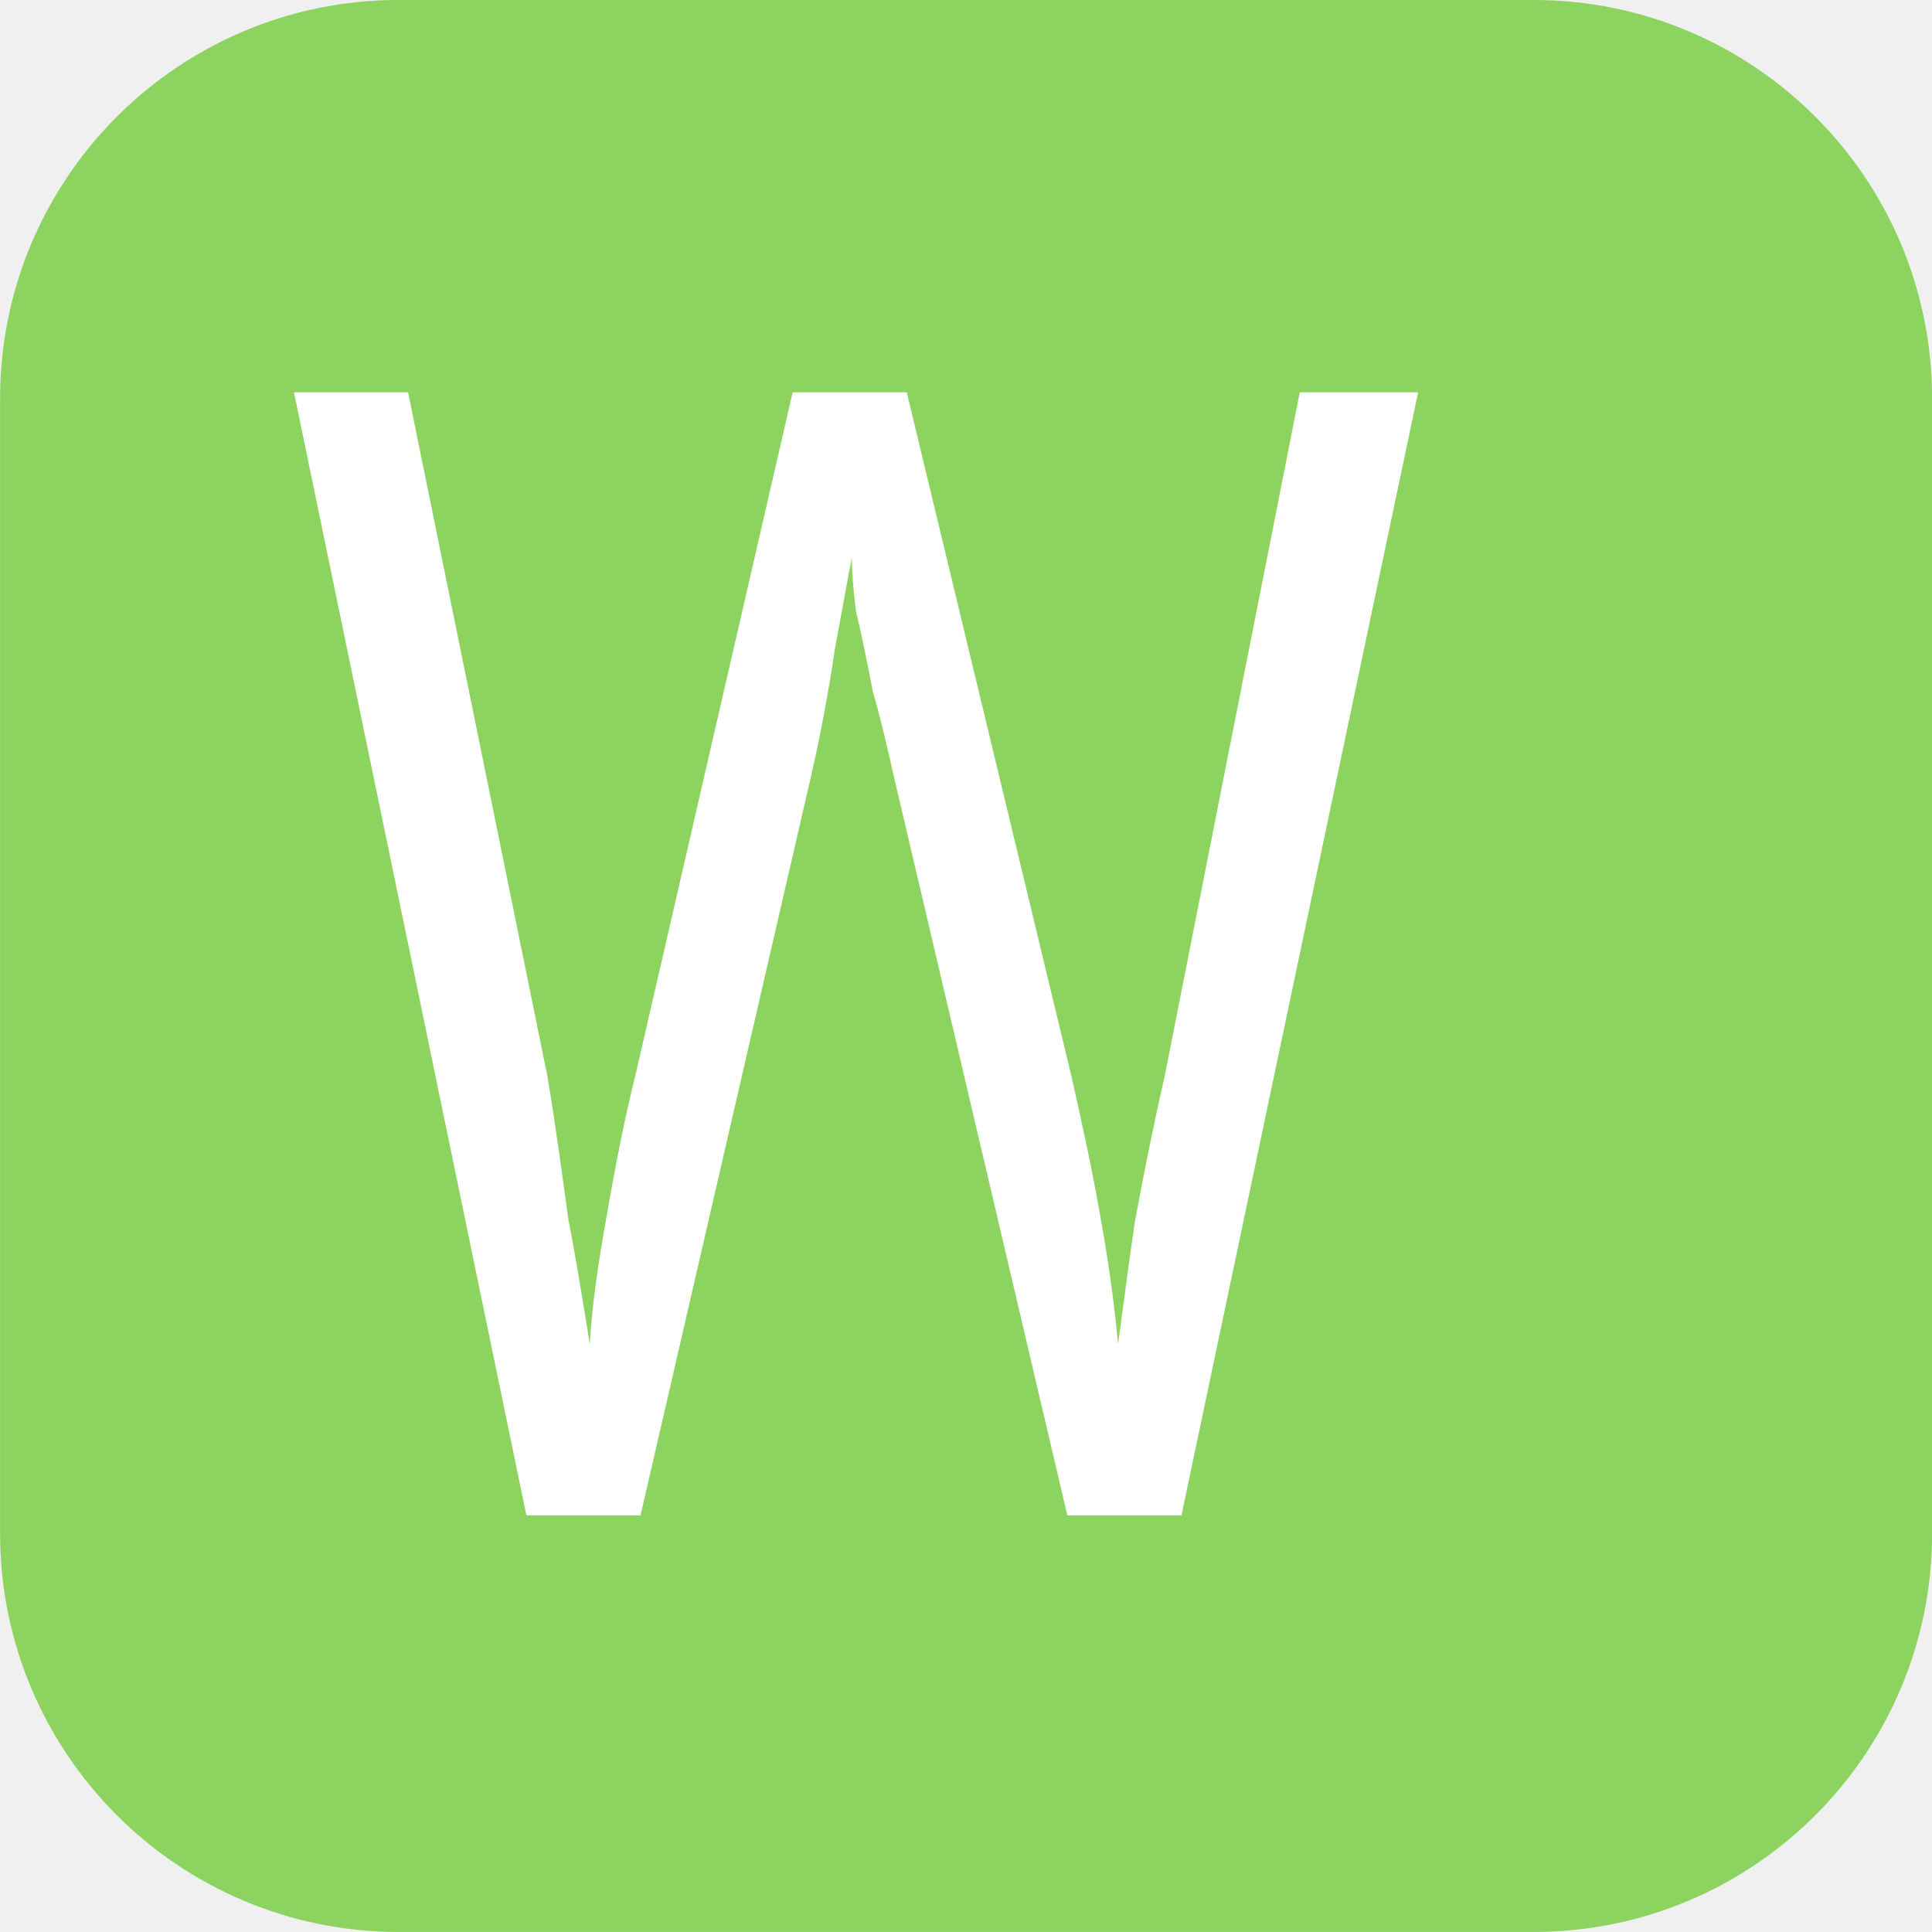
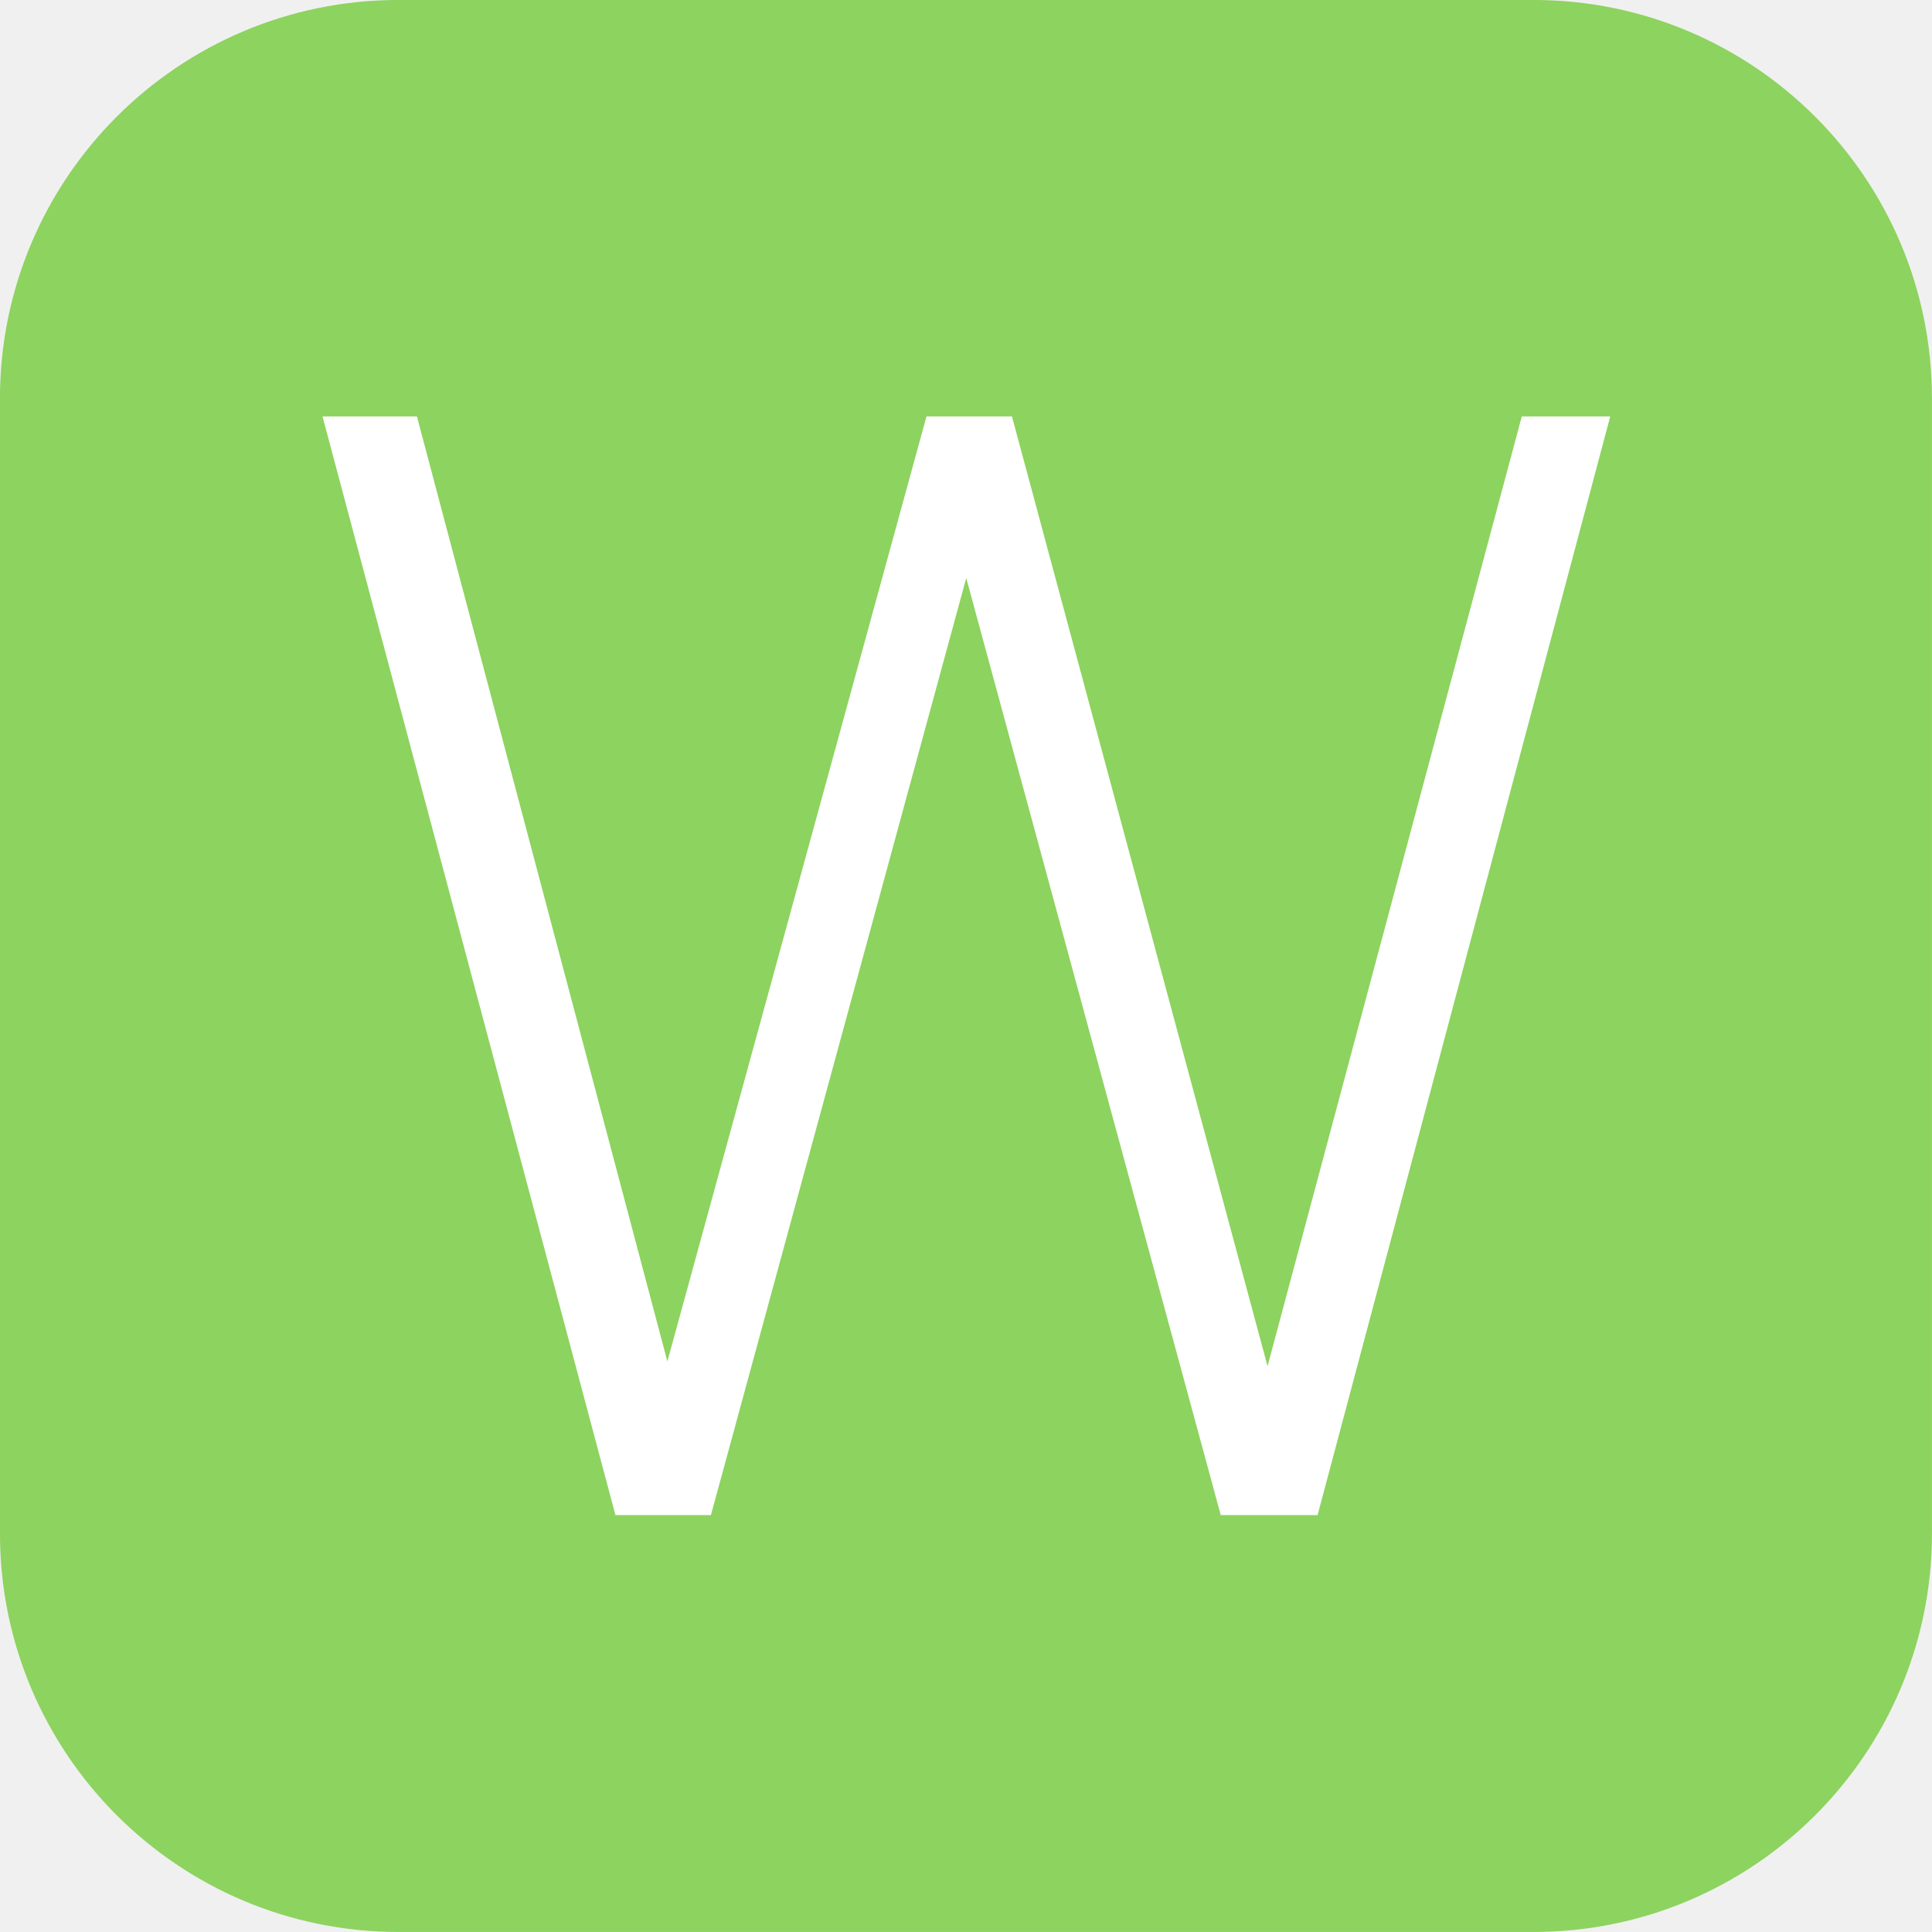
<svg xmlns="http://www.w3.org/2000/svg" width="24" height="24" viewBox="0 0 6.35 6.35" version="1.1" id="svg8">
  <defs id="defs2" />
  <g id="layer1" transform="translate(-40.13913,-106.3011)">
-     <g transform="translate(17.77342,3.1043243e-6)" id="g840">
-       <rect ry="1.31" y="106.301" x="22.366" height="6.35" width="6.35" id="rect815" style="opacity:1;fill:#8dd35f;fill-opacity:1;stroke:none;stroke-width:0.082;stroke-miterlimit:4;stroke-dasharray:none" />
-       <text transform="scale(0.8889672,1.124901)" id="text823" y="98.925" x="26.182" style="font-style:normal;font-variant:normal;font-weight:normal;font-stretch:normal;font-size:4.586px;line-height:1.25;font-family:Montserrat;-inkscape-font-specification:Montserrat;letter-spacing:0px;word-spacing:0px;fill:#ffffff;fill-opacity:1;stroke:none;stroke-width:0.061" xml:space="preserve">
-         <tspan style="fill:#ffffff;stroke-width:0.061" y="98.925" x="26.182" id="tspan821">W</tspan>
-       </text>
+     <g id="g828">
+       <rect ry="1.31" y="106.301" x="40.139" height="6.35" width="6.35" id="rect815" style="opacity:1;fill:#8dd35f;fill-opacity:1;stroke:none;stroke-width:0.082;stroke-miterlimit:4;stroke-dasharray:none" />
+       <g id="text823" style="font-style:normal;font-variant:normal;font-weight:normal;font-stretch:normal;font-size:4.586px;line-height:1.25;font-family:Montserrat;-inkscape-font-specification:Montserrat;letter-spacing:0px;word-spacing:0px;fill:#ffffff;fill-opacity:1;stroke:none;stroke-width:0.061" transform="scale(0.8889671,1.124901)" aria-label="W">
+         <path id="path822" style="fill:#ffffff;stroke-width:0.061" d="m 51.106,95.715 -1.082,3.21 H 49.666 L 48.725,96.187 47.781,98.925 H 47.428 L 46.345,95.715 h 0.349 l 0.926,2.761 0.958,-2.761 h 0.316 l 0.945,2.775 0.94,-2.775 z" />
+       </g>
    </g>
  </g>
</svg>
